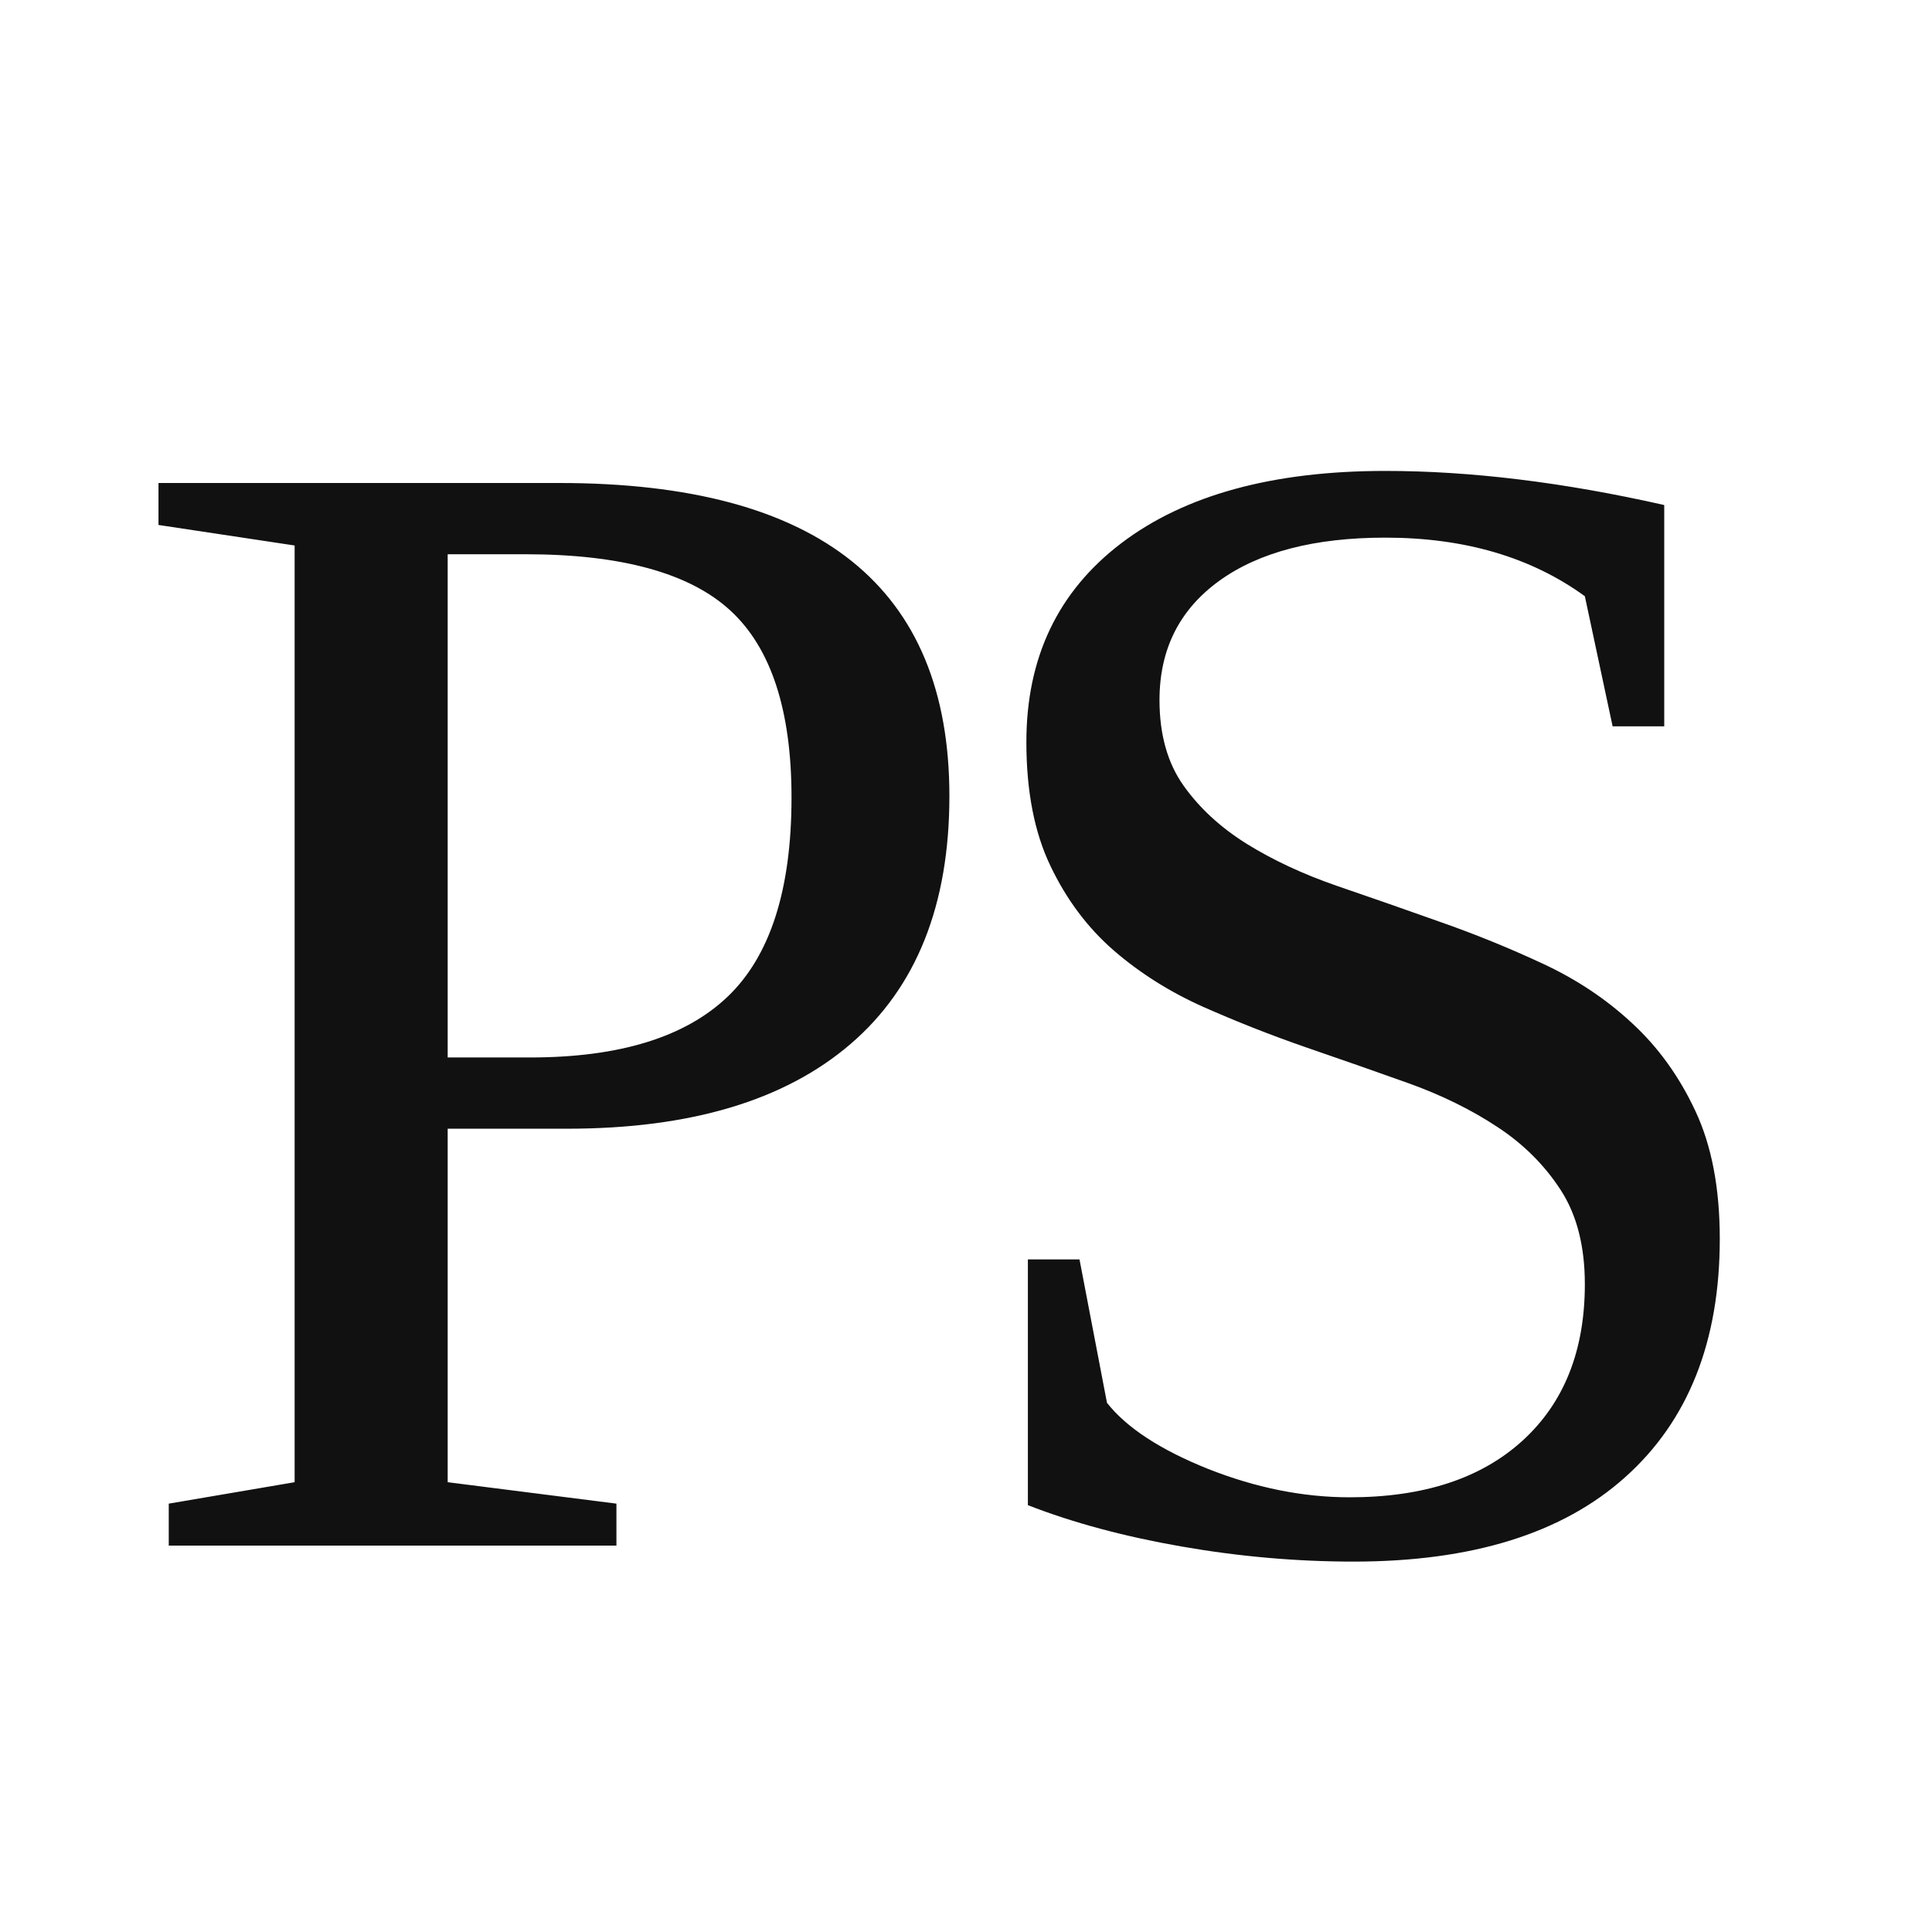
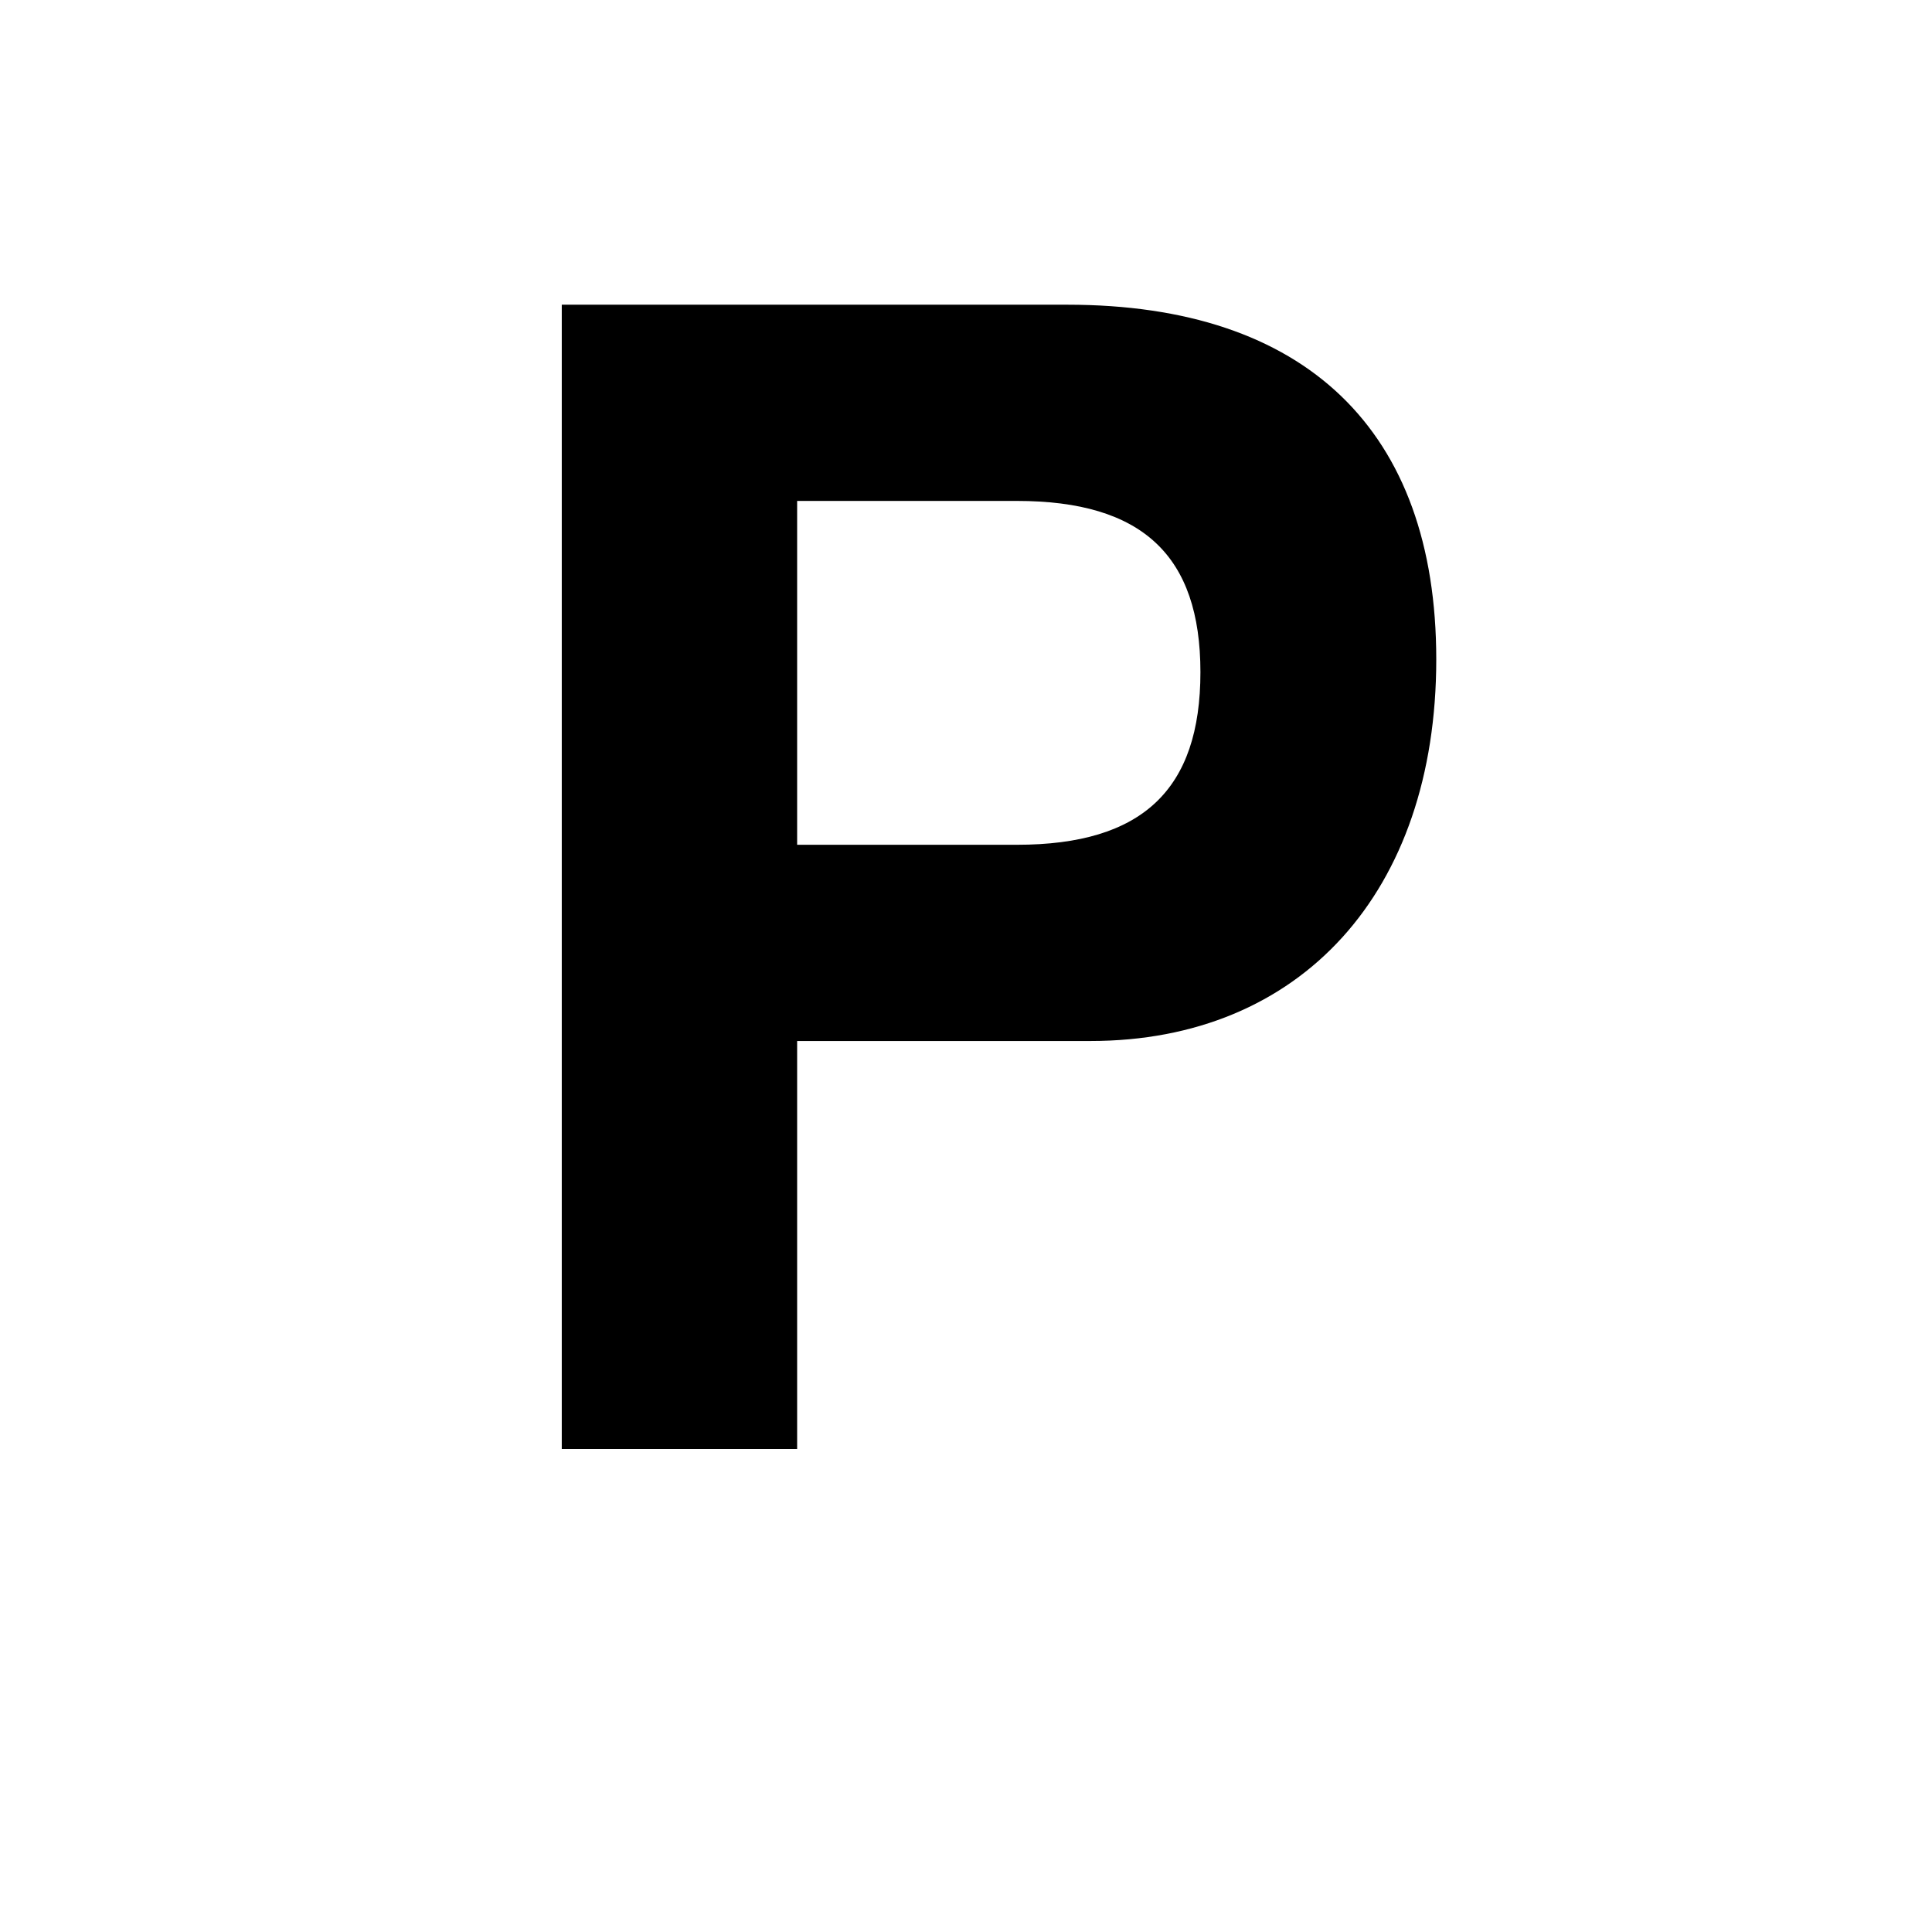
- <svg xmlns="http://www.w3.org/2000/svg" viewBox="0 0 100 100">
-   <rect width="100" height="100" fill="#ffffff" />
-   <text x="50" y="80" text-anchor="middle" font-family="Georgia, 'Times New Roman', serif" font-size="84" font-weight="500" letter-spacing="-5" fill="#111111">PS</text>
+ <svg xmlns="http://www.w3.org/2000/svg" viewBox="0 0 64 64">
+   <rect width="64" height="64" fill="#ffffff" />
+   <text x="32" y="48" text-anchor="middle" font-family="-apple-system, BlinkMacSystemFont, 'Helvetica Neue', Helvetica, Arial, sans-serif" font-size="52" font-weight="900" fill="#000000">P</text>
</svg>
